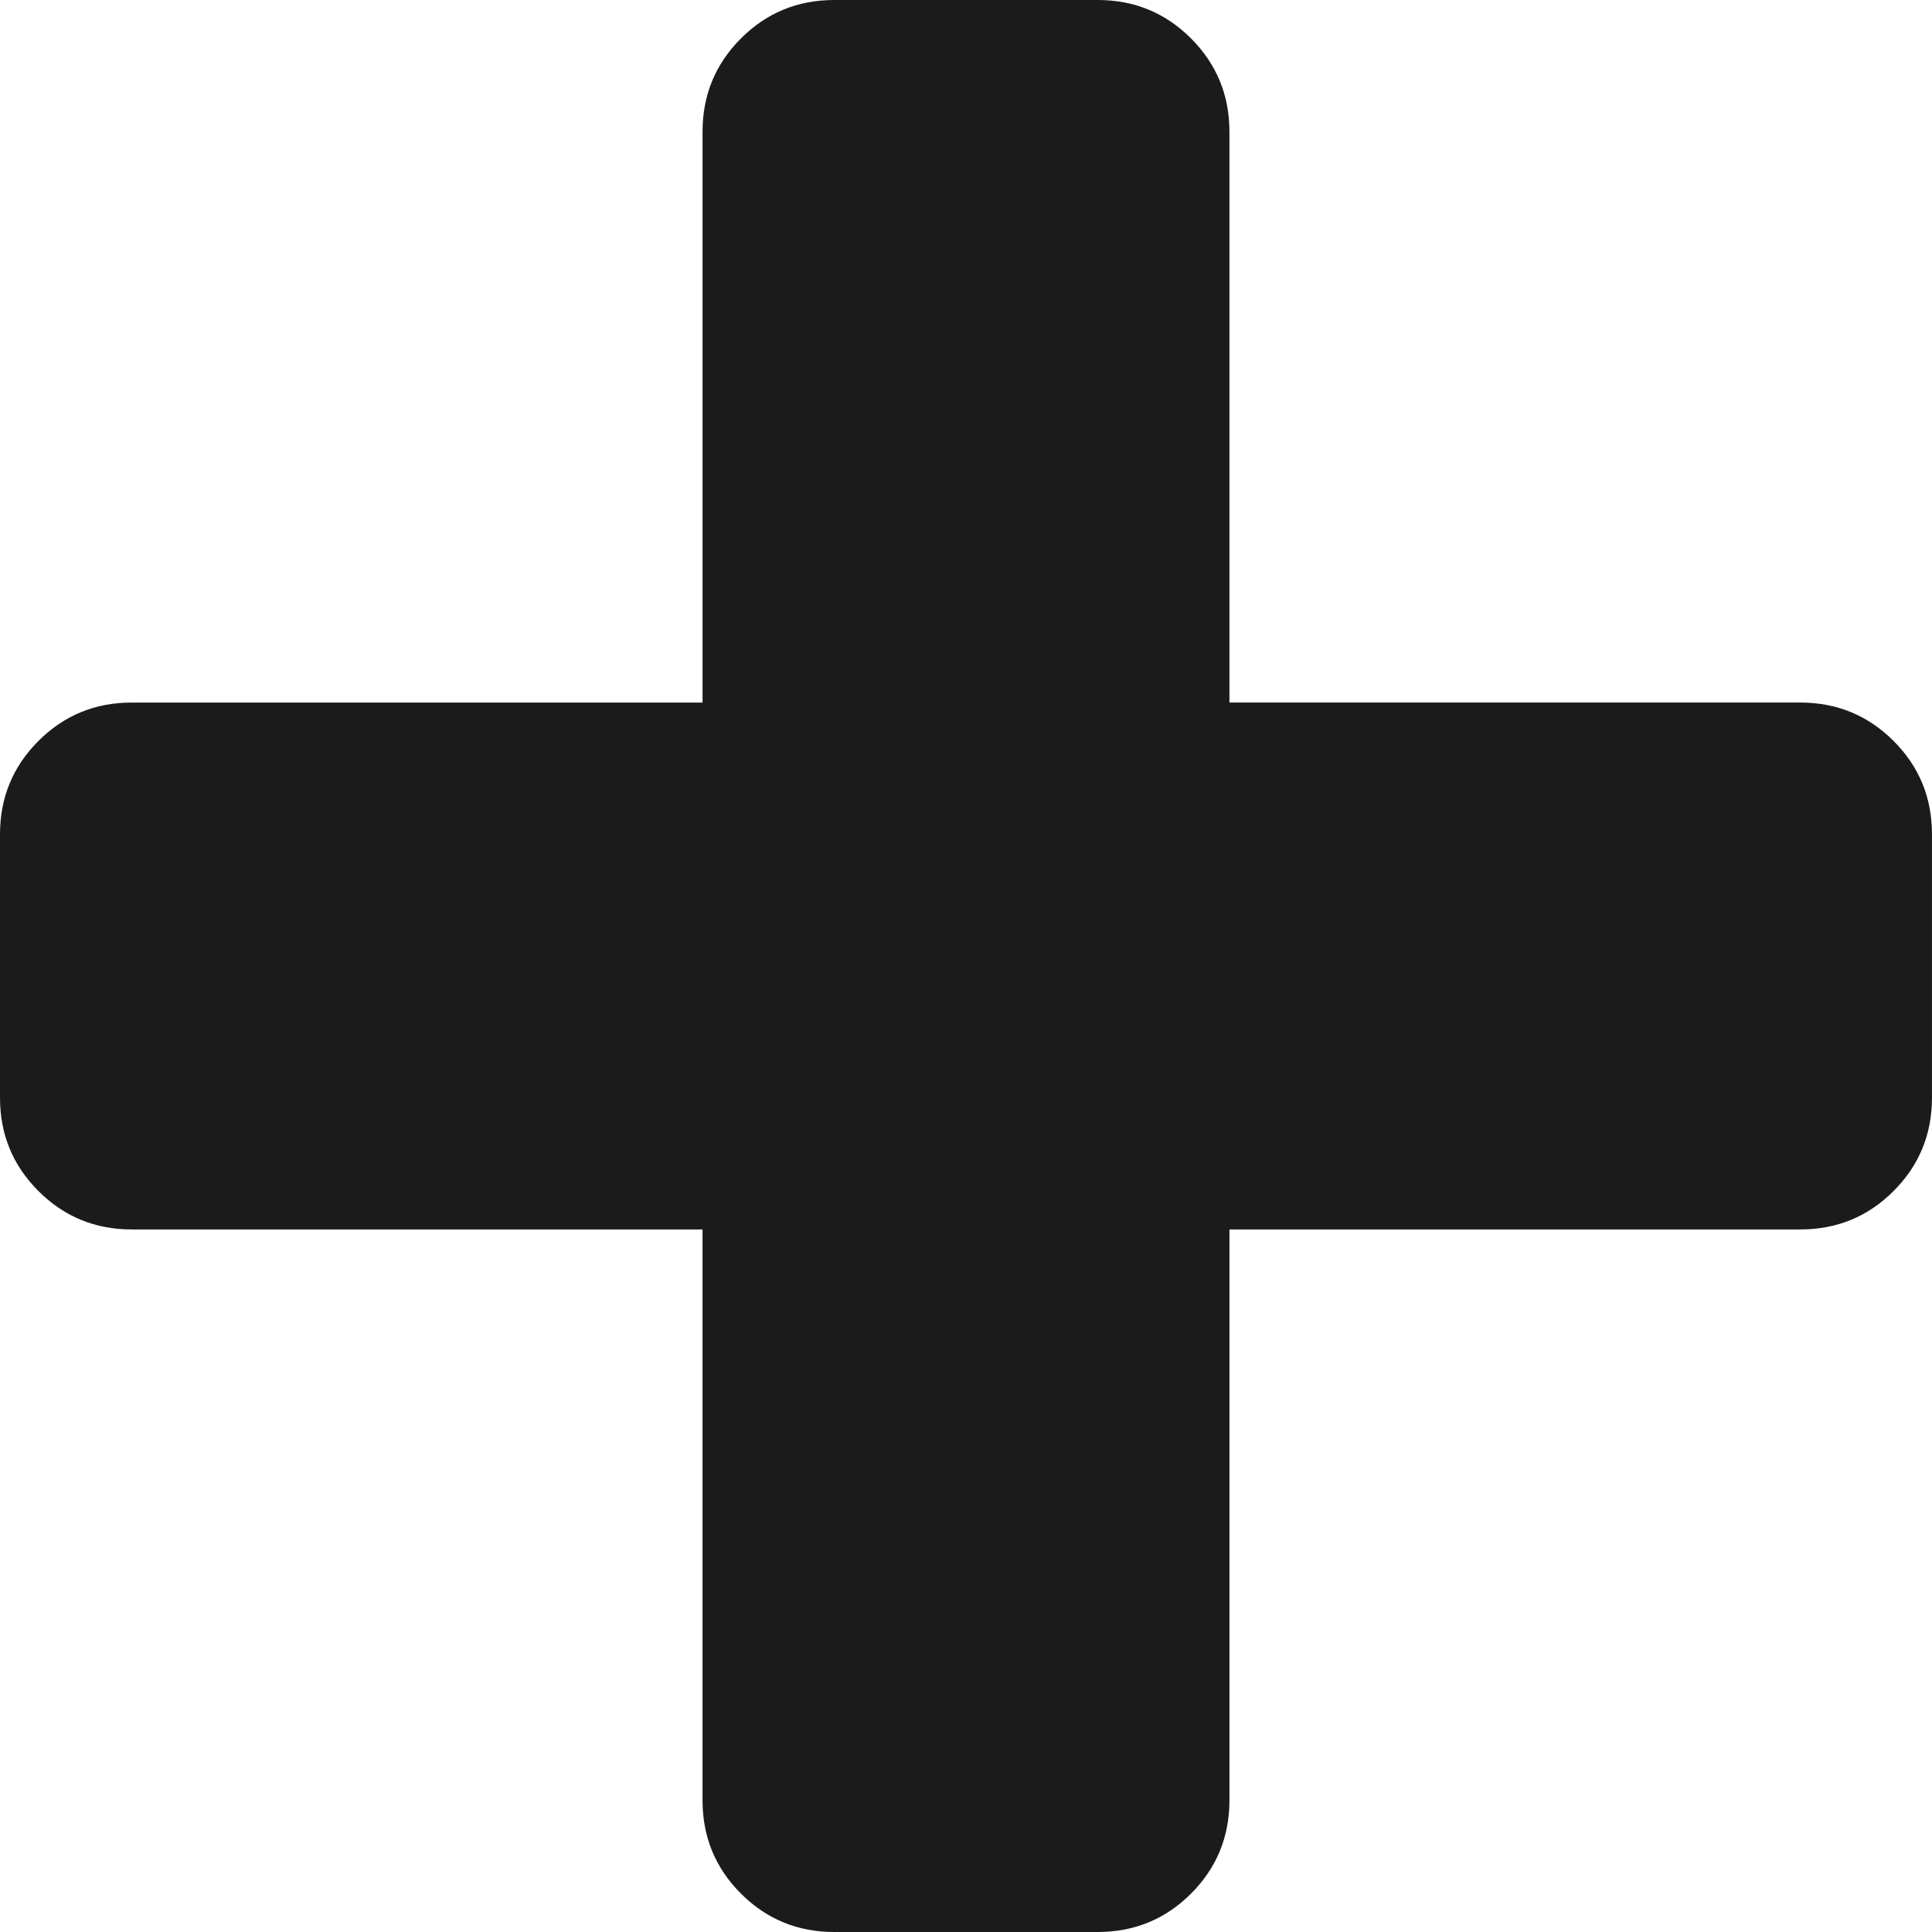
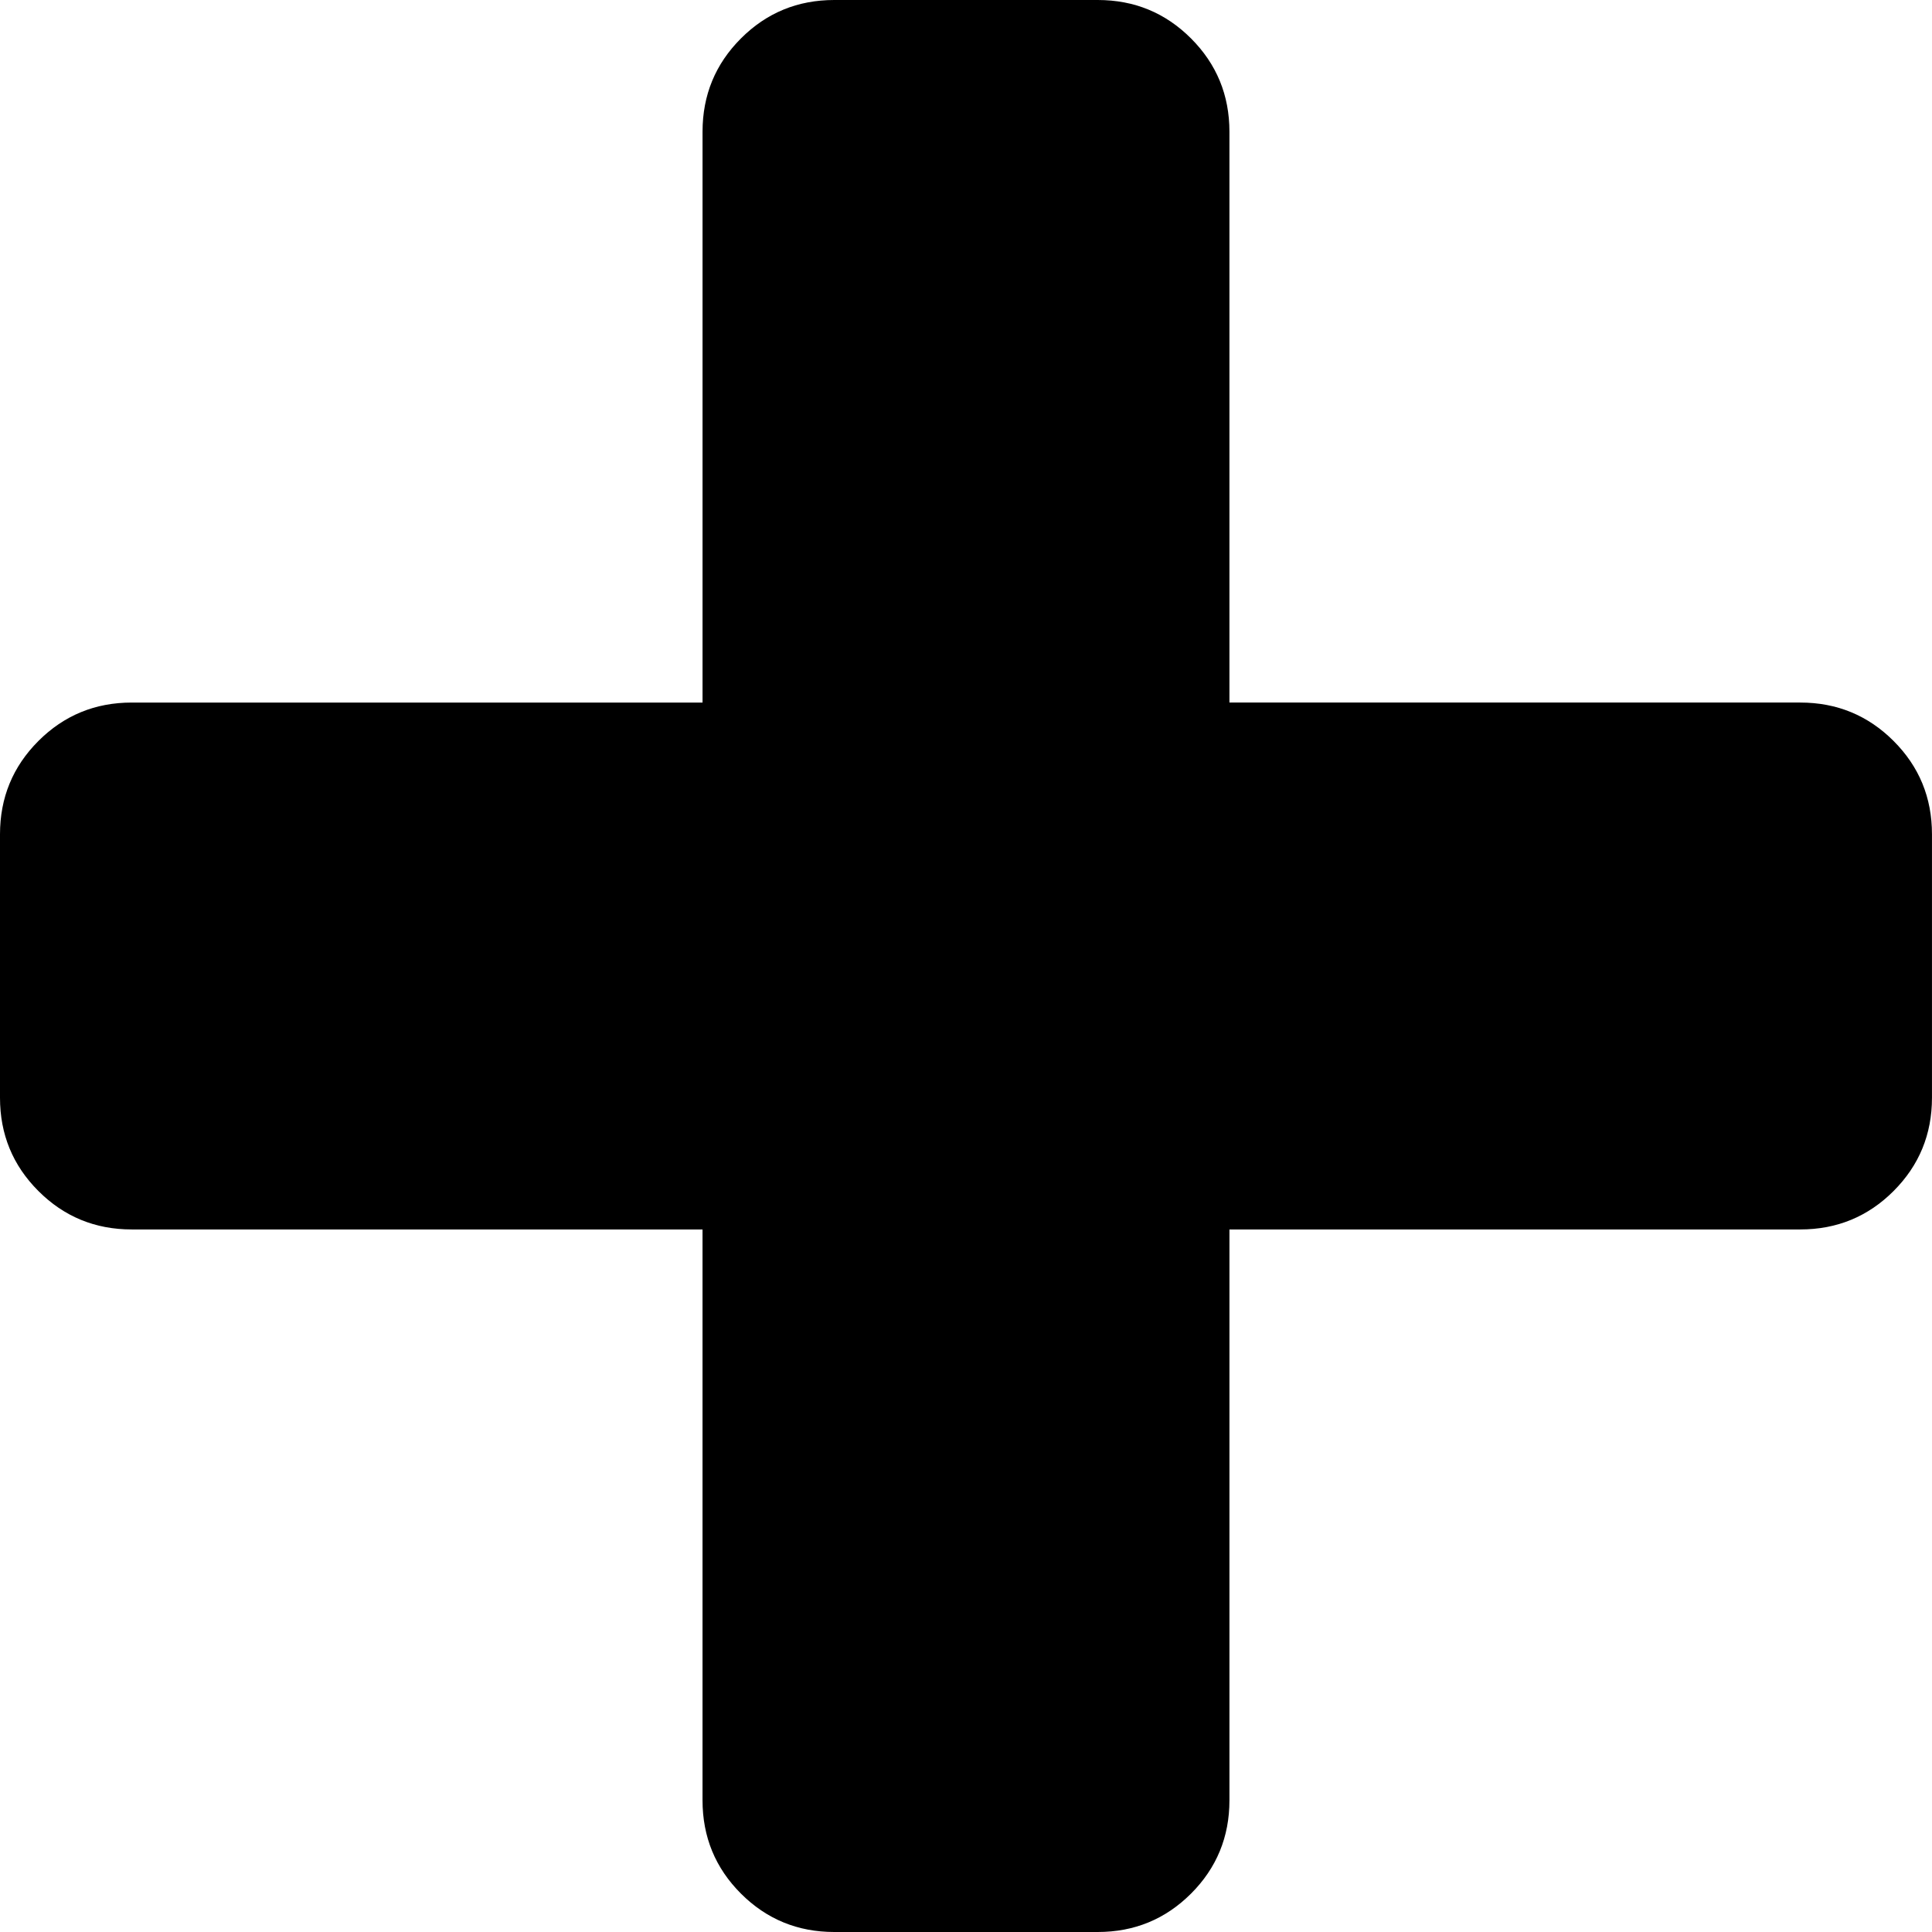
<svg xmlns="http://www.w3.org/2000/svg" width="401.994" height="401.994" viewBox="0 0 401.994 401.994">
-   <path d="M394 154.175c-5.33-5.33-11.806-7.994-19.417-7.994H255.81V27.41c0-7.61-2.665-14.084-7.993-19.414C242.487 2.666 236.02 0 228.397 0h-54.81c-7.613 0-14.085 2.663-19.415 7.993-5.33 5.33-7.994 11.803-7.994 19.414v118.775H27.408c-7.612 0-14.085 2.664-19.415 7.994S0 165.973 0 173.59v54.818c0 7.618 2.662 14.086 7.992 19.41 5.33 5.333 11.803 7.995 19.414 7.995h118.77V374.59c0 7.61 2.665 14.09 7.995 19.417 5.33 5.325 11.806 7.987 19.418 7.987H228.4c7.618 0 14.087-2.662 19.418-7.987 5.332-5.33 7.994-11.806 7.994-19.417V255.813h118.77c7.618 0 14.09-2.662 19.417-7.994 5.325-5.33 7.99-11.797 7.99-19.415v-54.82c0-7.615-2.66-14.086-7.993-19.413z" fill="#1b1b1b" />
+   <path d="M394 154.175c-5.33-5.33-11.806-7.994-19.417-7.994H255.81V27.41c0-7.61-2.665-14.084-7.993-19.414C242.487 2.666 236.02 0 228.397 0h-54.81c-7.613 0-14.085 2.663-19.415 7.993-5.33 5.33-7.994 11.803-7.994 19.414v118.775H27.408c-7.612 0-14.085 2.664-19.415 7.994S0 165.973 0 173.59v54.818c0 7.618 2.662 14.086 7.992 19.41 5.33 5.333 11.803 7.995 19.414 7.995h118.77V374.59c0 7.61 2.665 14.09 7.995 19.417 5.33 5.325 11.806 7.987 19.418 7.987H228.4c7.618 0 14.087-2.662 19.418-7.987 5.332-5.33 7.994-11.806 7.994-19.417V255.813h118.77c7.618 0 14.09-2.662 19.417-7.994 5.325-5.33 7.99-11.797 7.99-19.415v-54.82c0-7.615-2.66-14.086-7.993-19.413z" />
</svg>
